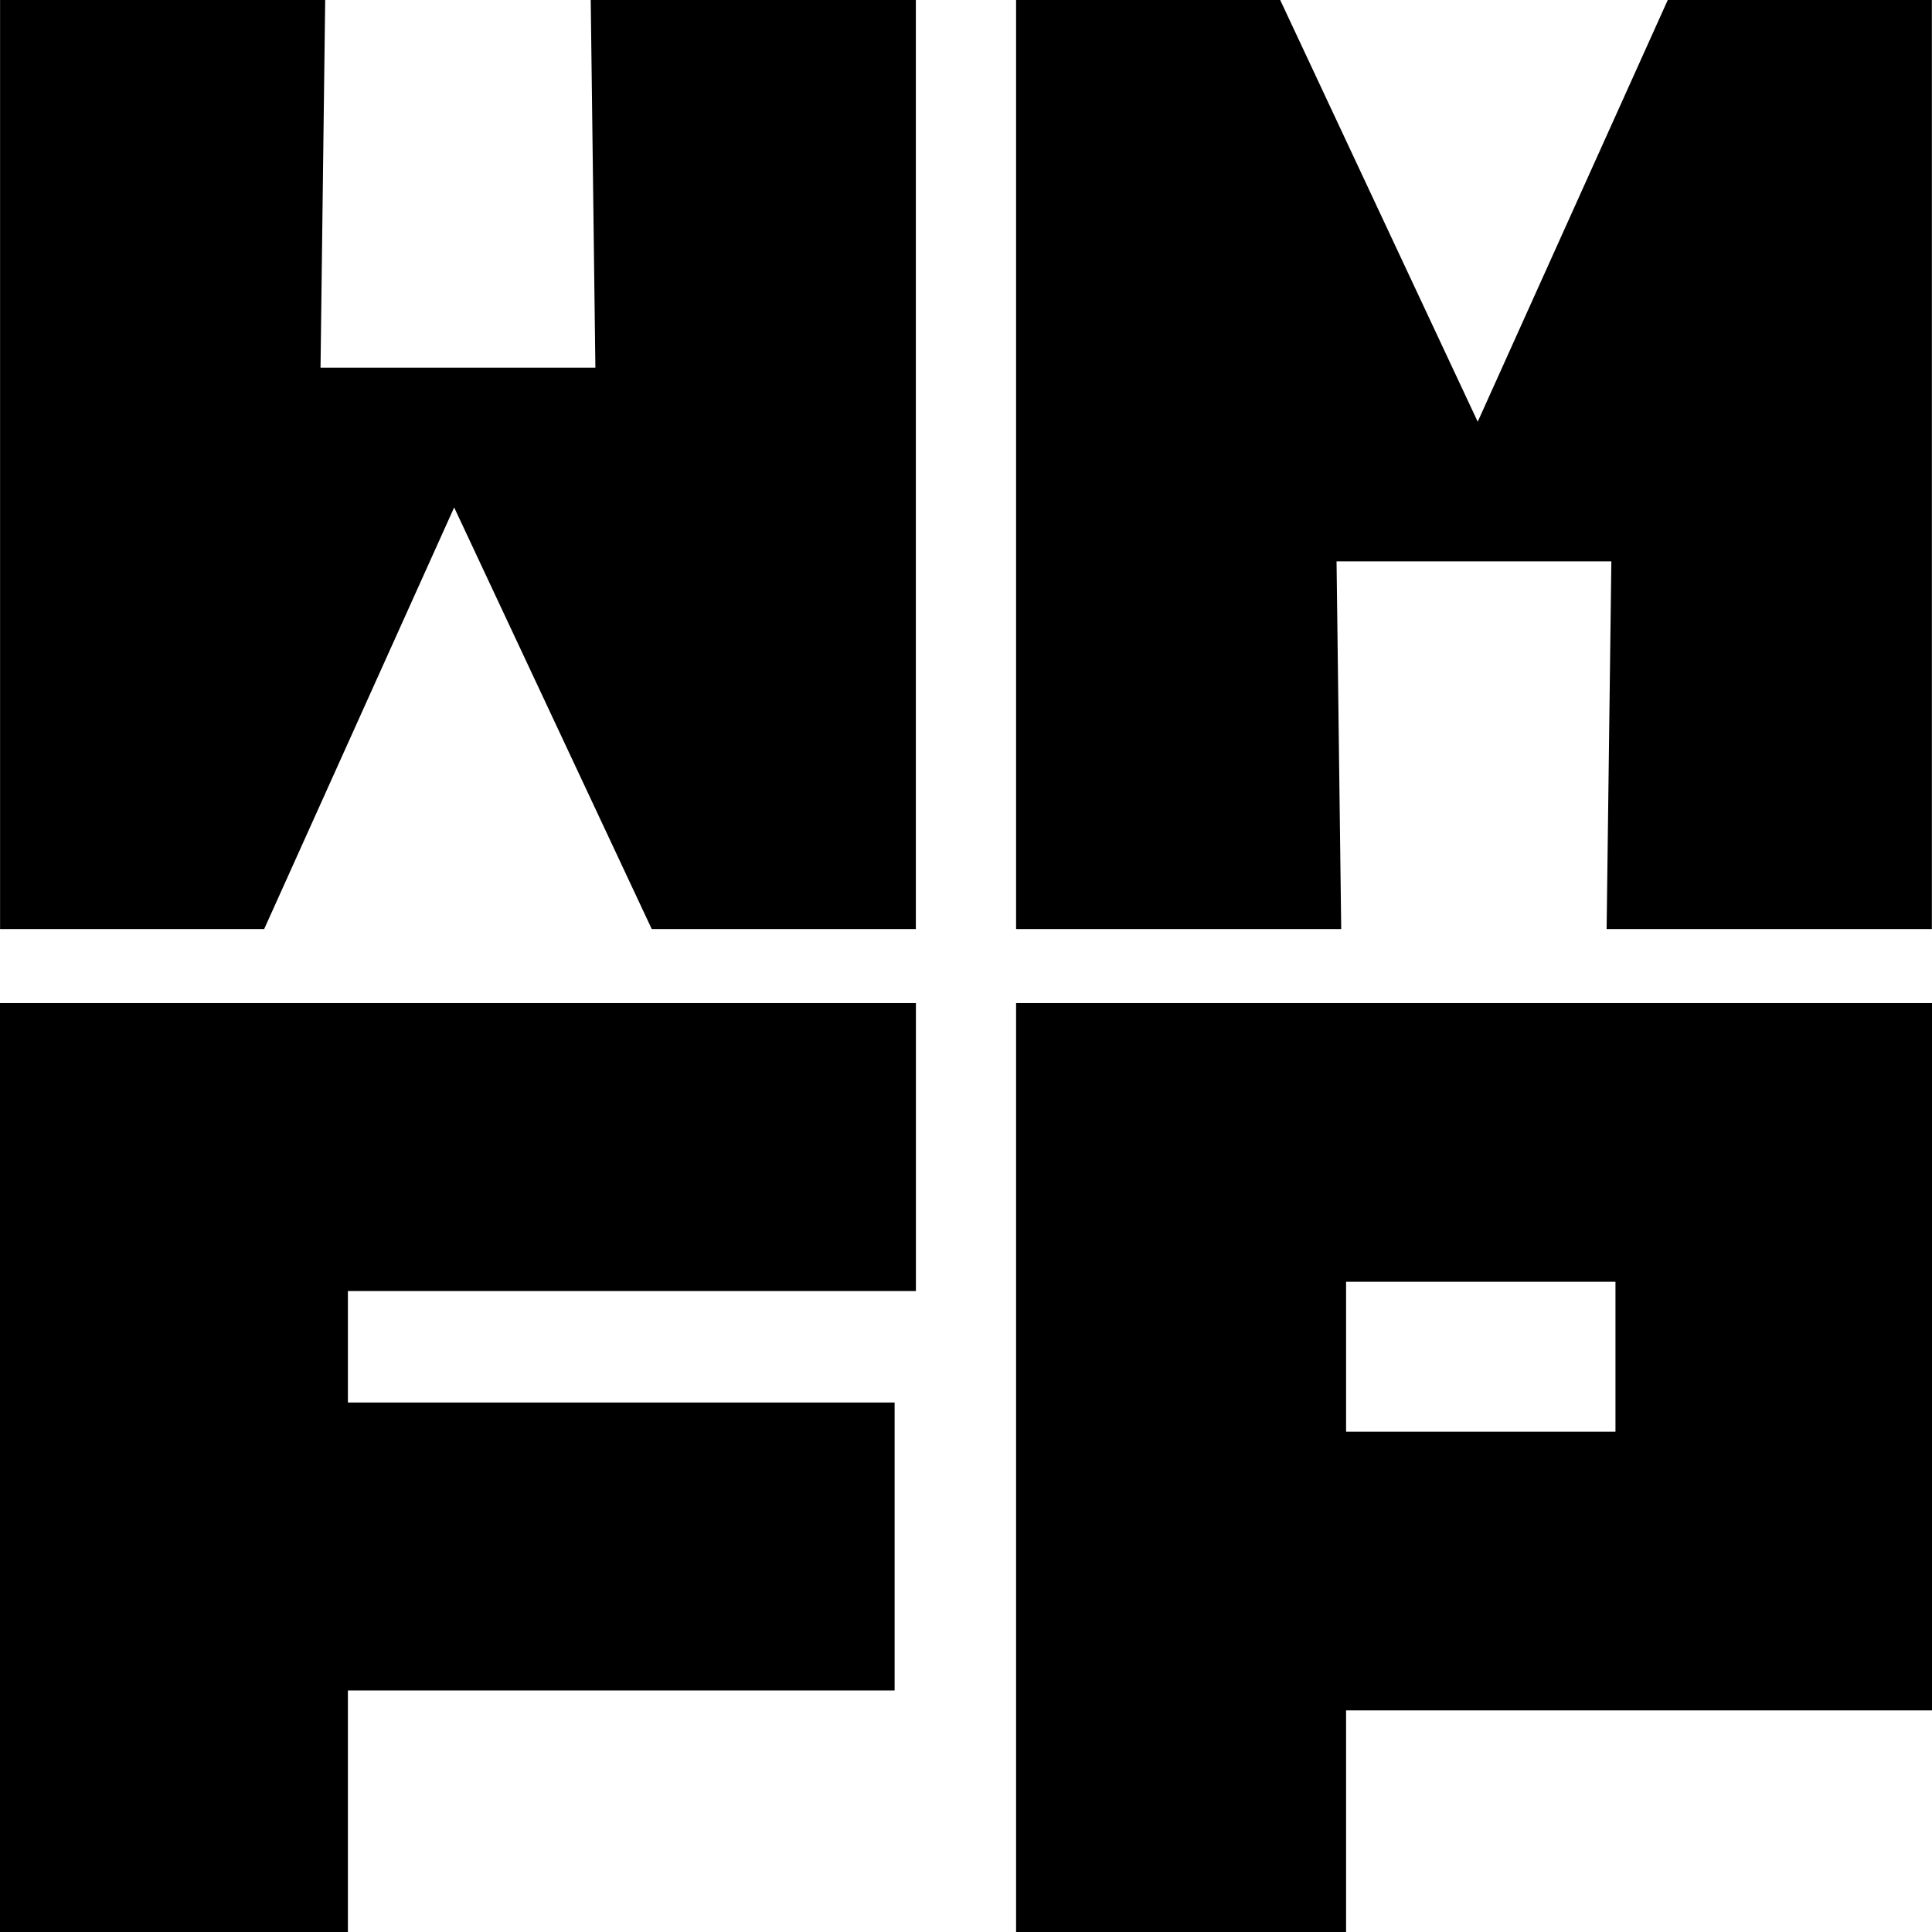
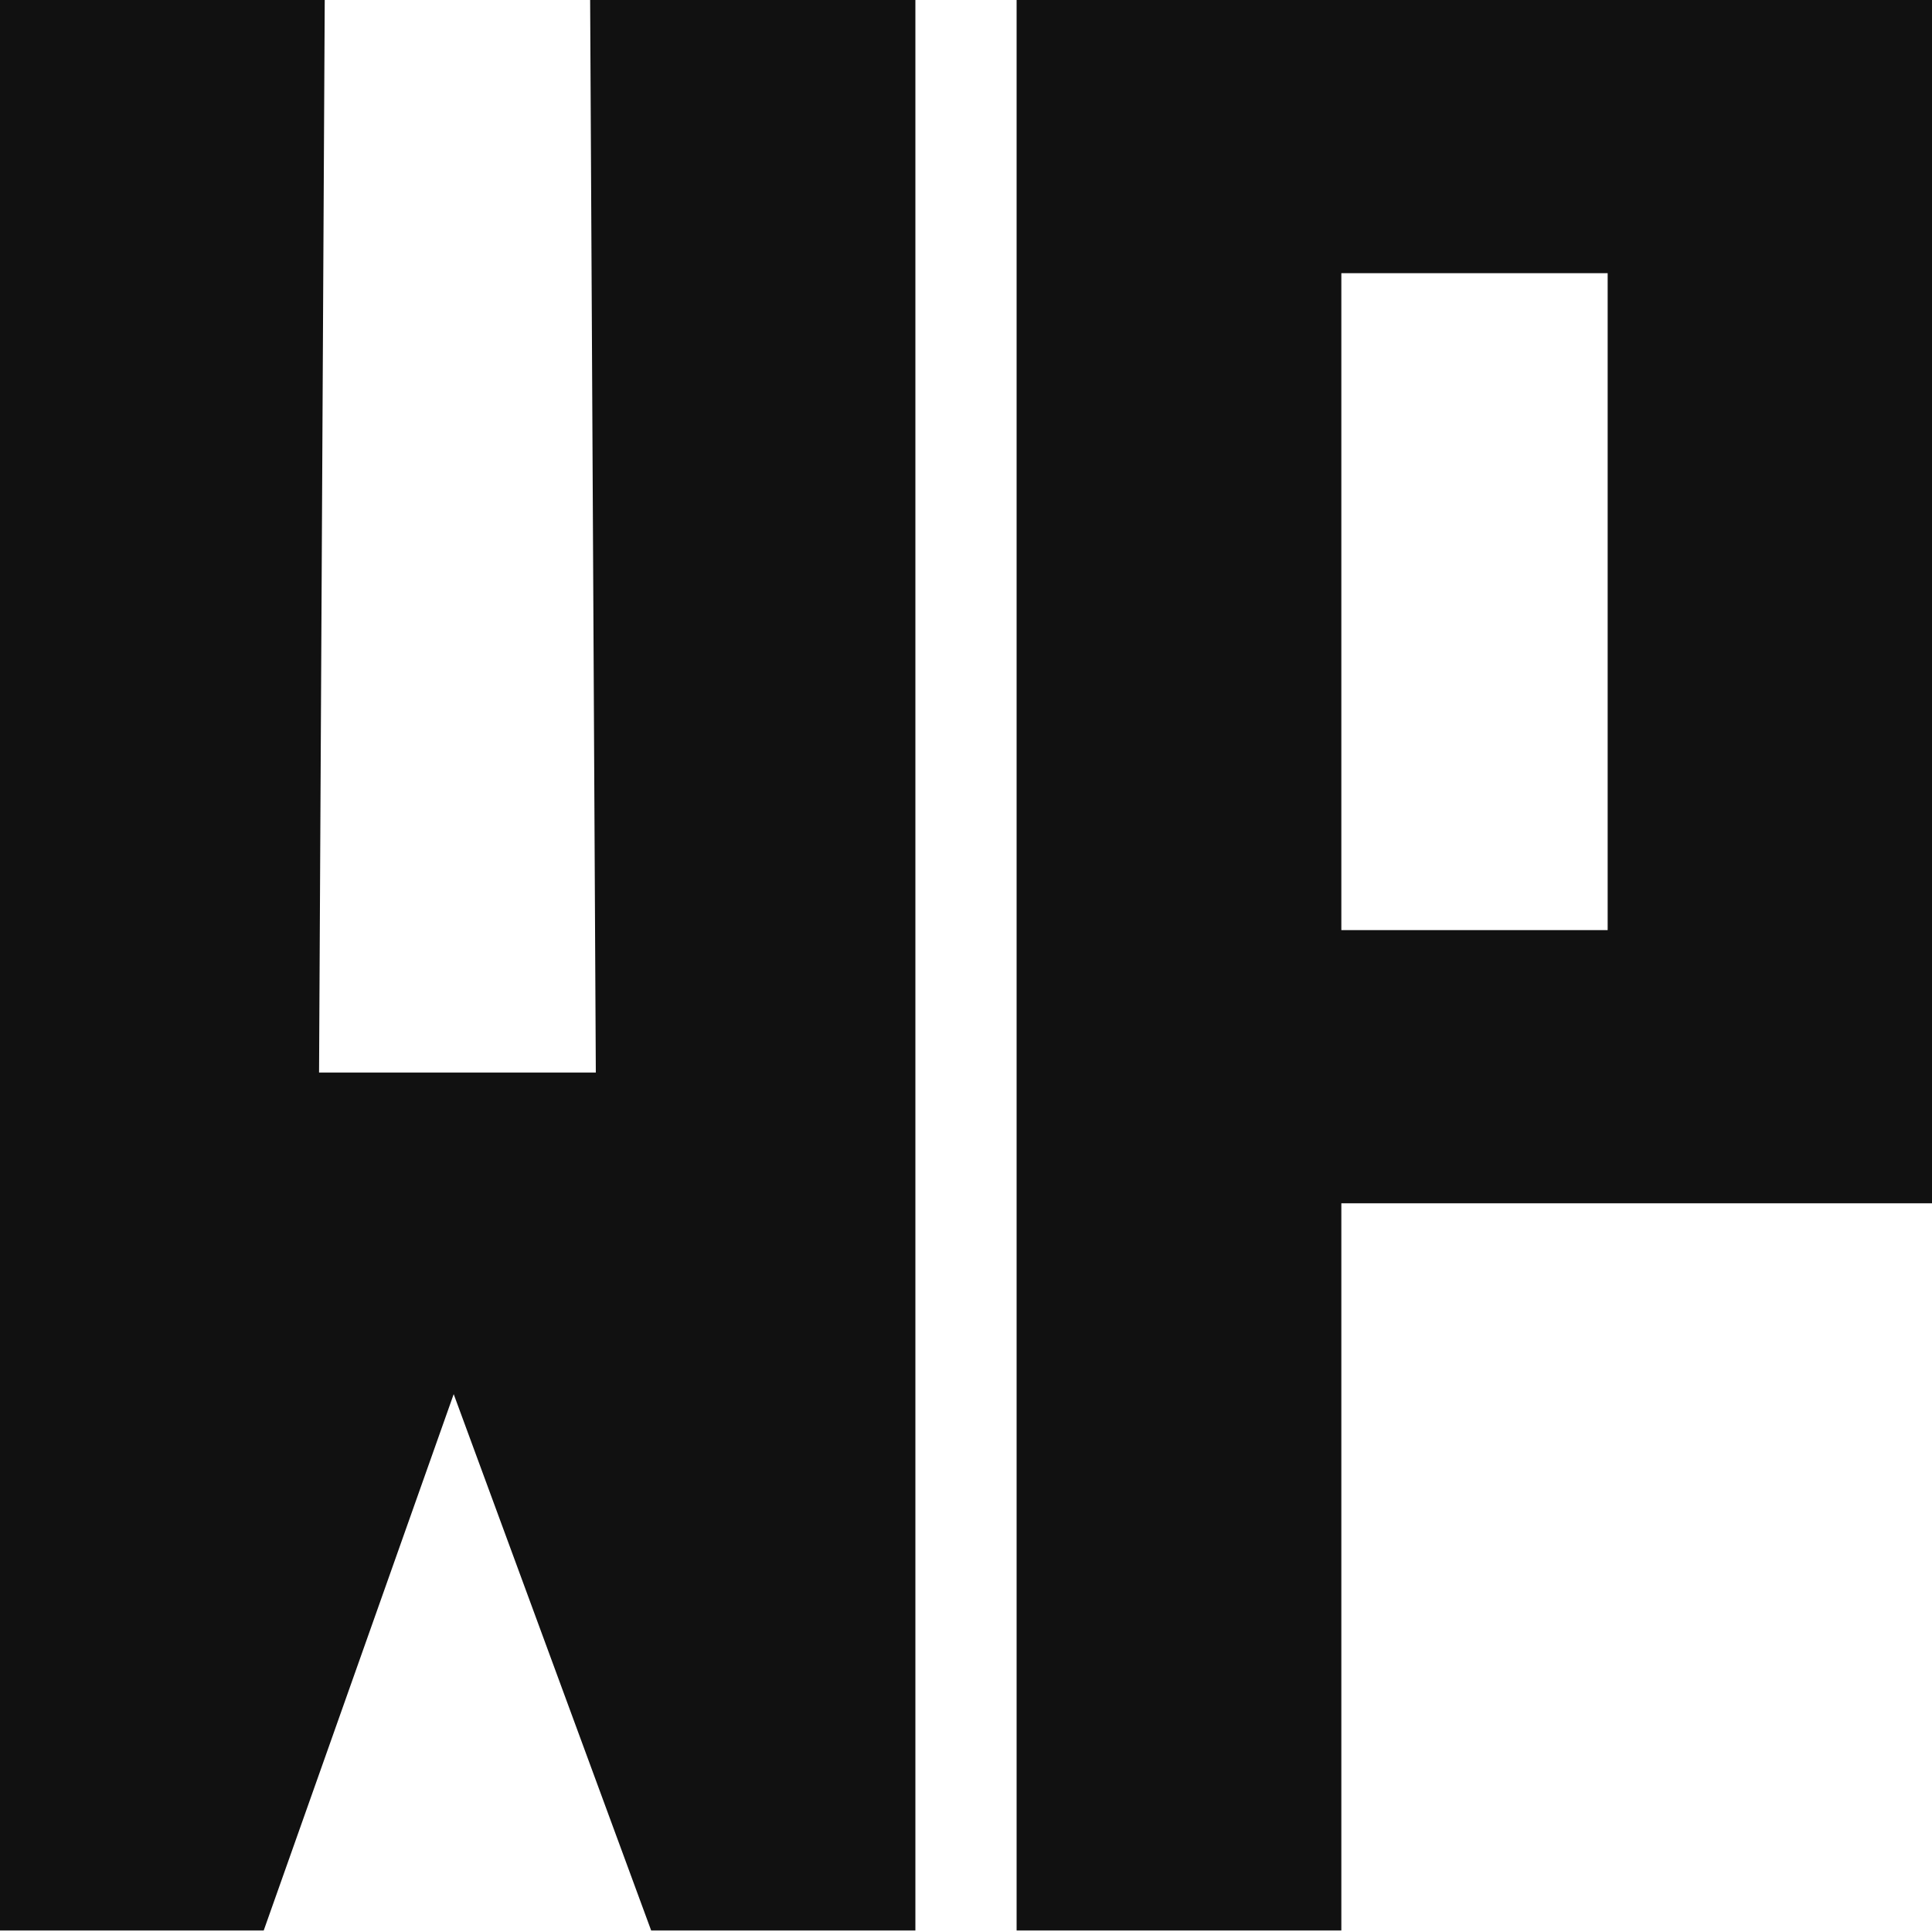
- <svg xmlns="http://www.w3.org/2000/svg" viewBox="0 0 1485 1485">
+ <svg xmlns="http://www.w3.org/2000/svg" viewBox="0 0 1485 1484">
  <style>
-     path, polygon { fill: #000; }
+     polygon, path { fill: #111111; }
  </style>
-   <polygon points="243.85 481.1 249.95 0 .05 0 .05 714.1 203.05 714.1 367.35 349.5 330.55 350.5 500.95 714.1 703.95 714.1 703.95 0 454.05 0 460.15 481.1 529.55 282.6 173.45 282.6 243.85 481.1" />
-   <polygon points="1241.1 233 1234.9 714.1 1484.9 714.1 1484.9 0 1281.9 0 1117.6 364.6 1154.3 363.6 984 0 781 0 781 714.1 1030.9 714.1 1024.8 233 955.4 431.5 1311.4 431.5 1241.1 233" />
-   <path d="M0.0 771.0H267.411V1485.0H0.0ZM0.0 771.0H704.0V992.34H0.0ZM251.039 1078.02H687.628V1299.36H251.039Z" />
-   <path d="M781 771.0H1034.647V1485.0H781ZM920.765 1100.46H1241.706V985.2H920.765V771.0H1485.0V1314.66H920.765Z" />
+   <polygon points="243.5 1152 249.6 0 -.3 0 -.3 1484 202.7 1484 366.9 1020.4 330.2 1021.4 500.5 1484 703.6 1484 703.6 0 453.6 0 459.7 1152 529.1 824.5 173.1 824.5 243.5 1152" />
+   <path d="M781.400 0.000 L816.400 0.000 L1031.000 0.000 L1031.000 266.000 L1031.000 1012.000 L1031.000 1484.000 L816.400 1484.000 L781.400 1484.000 L781.400 1012.000 L781.400 266.000 Z M921.000 715.000 L1121.000 715.000 L1235.700 715.000 L1235.700 266.000 L1235.700 210.000 L1121.000 210.000 L921.000 210.000 L921.000 0.000 L1121.000 0.000 L1355.700 0.000 L1485.300 0.000 L1485.300 266.000 L1485.300 925.000 L1355.700 925.000 L1121.000 925.000 L921.000 925.000 Z" />
</svg>
